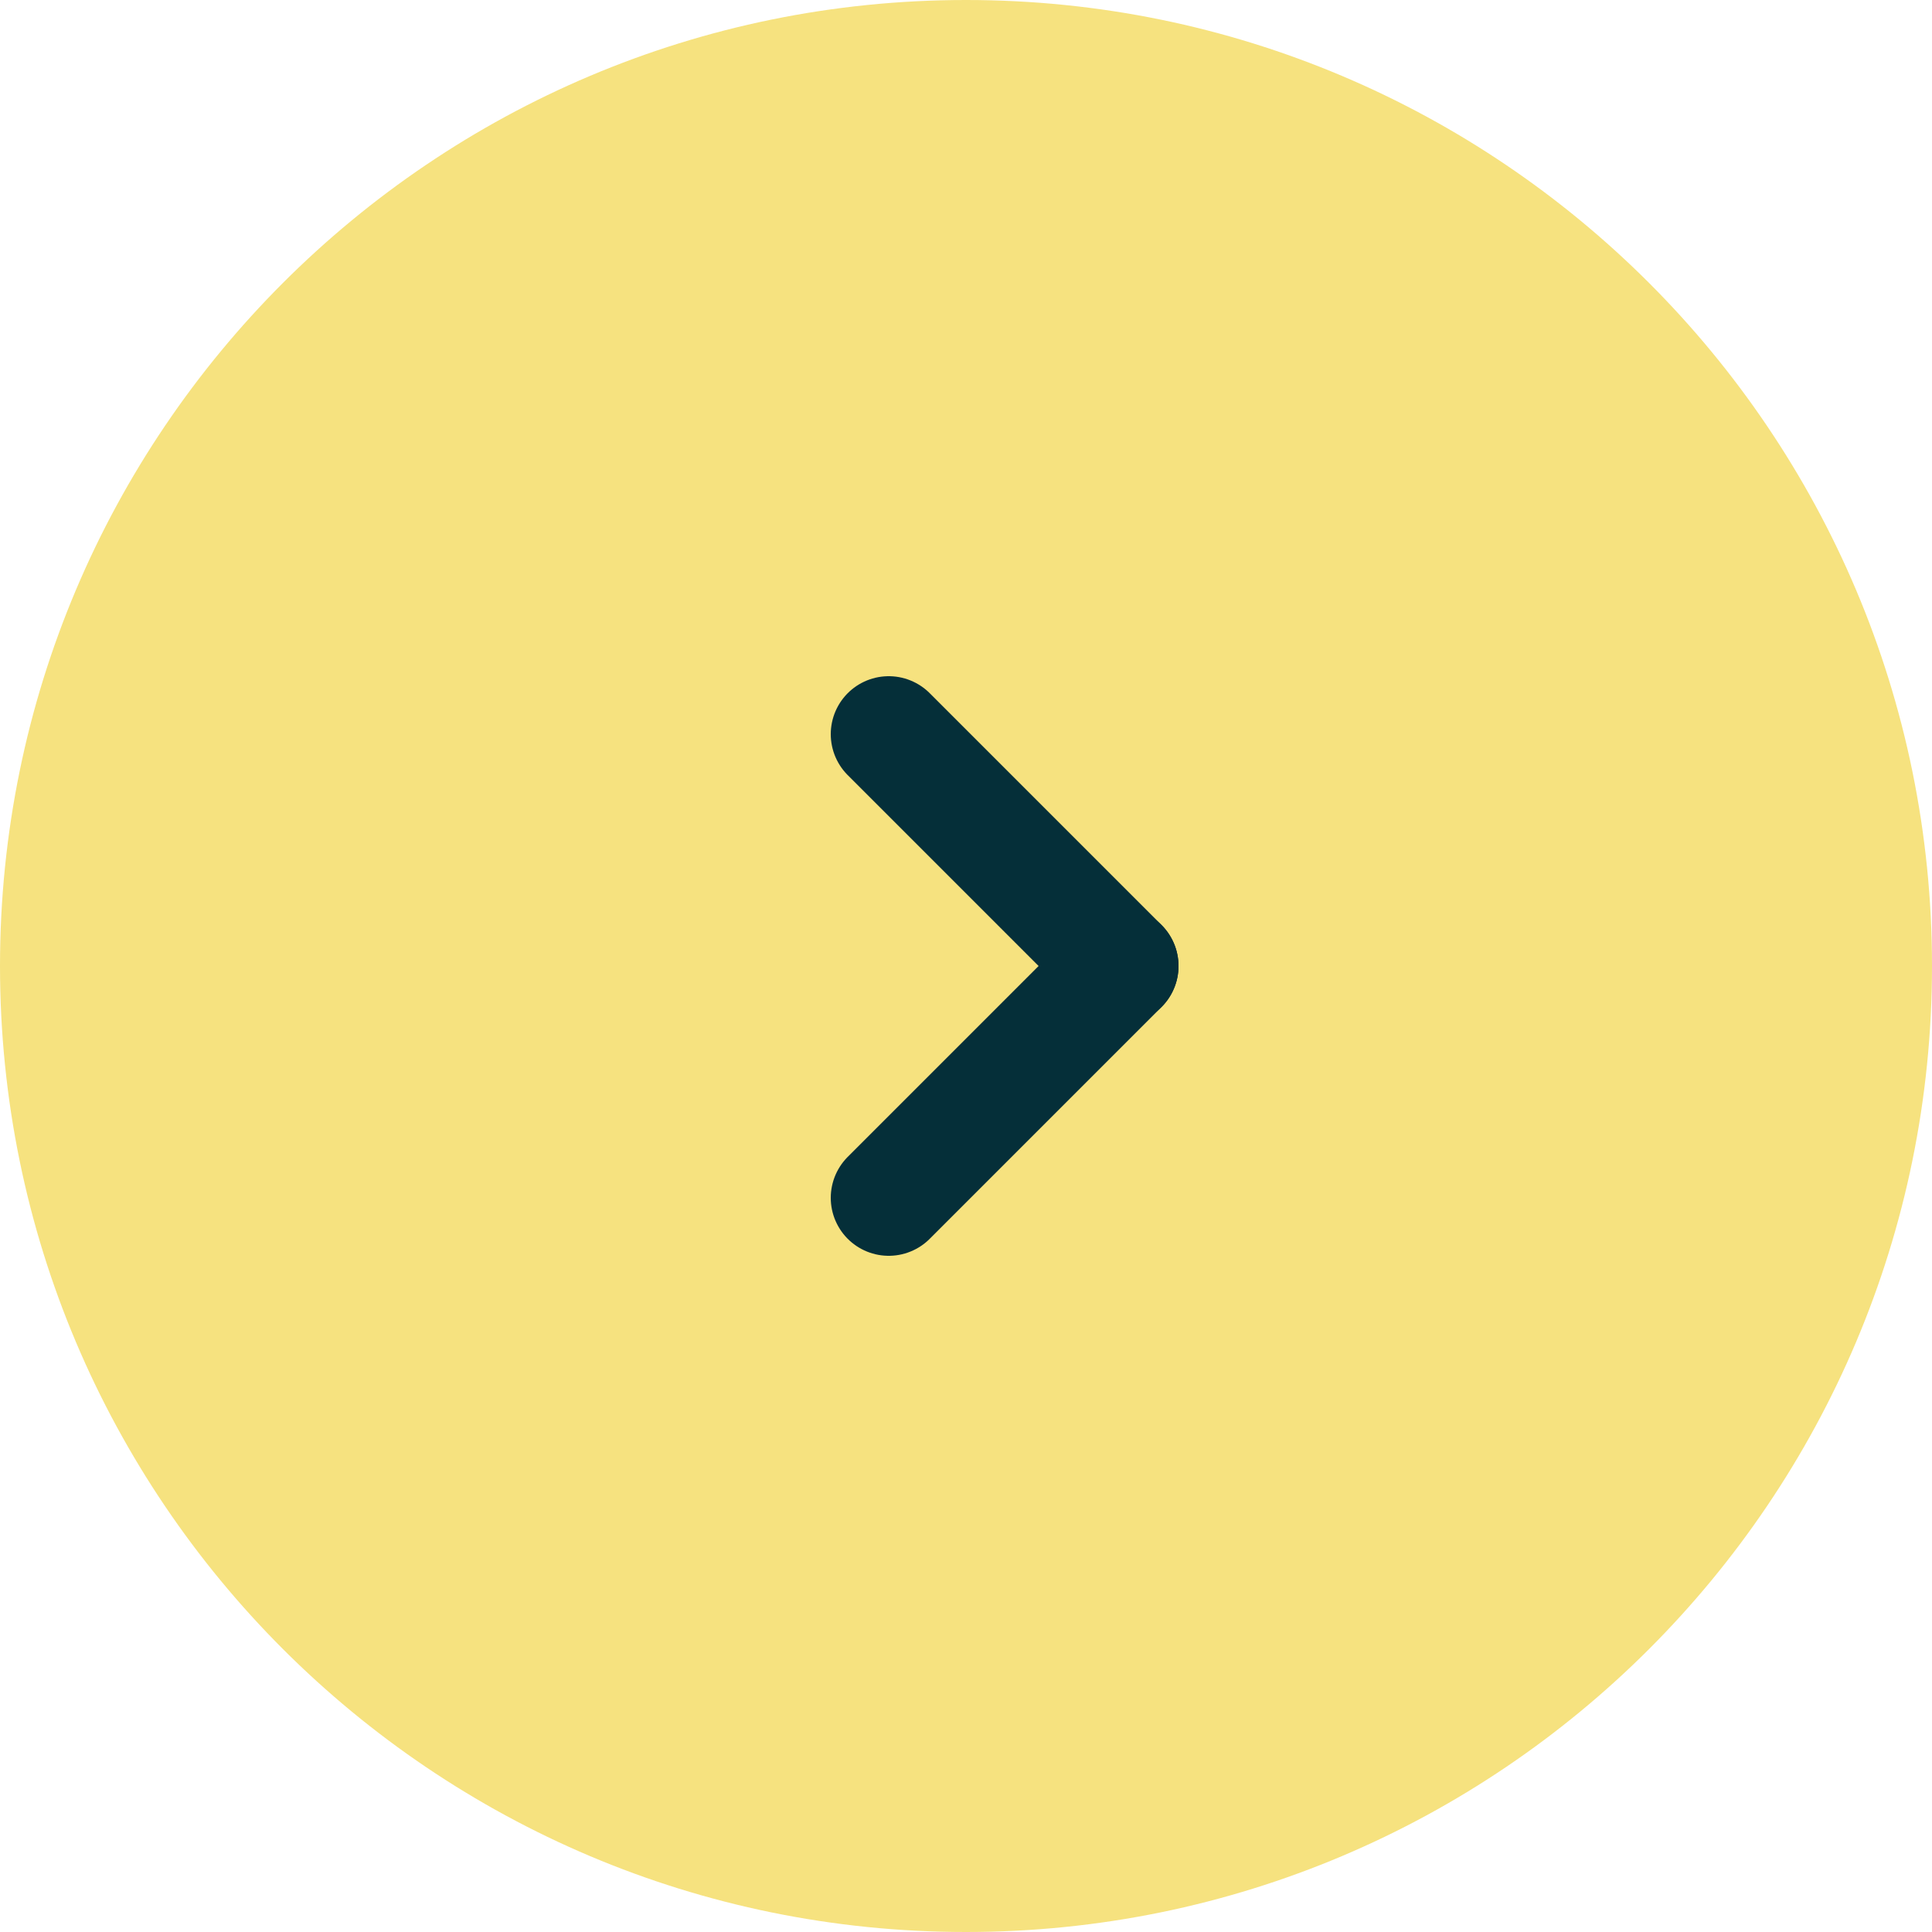
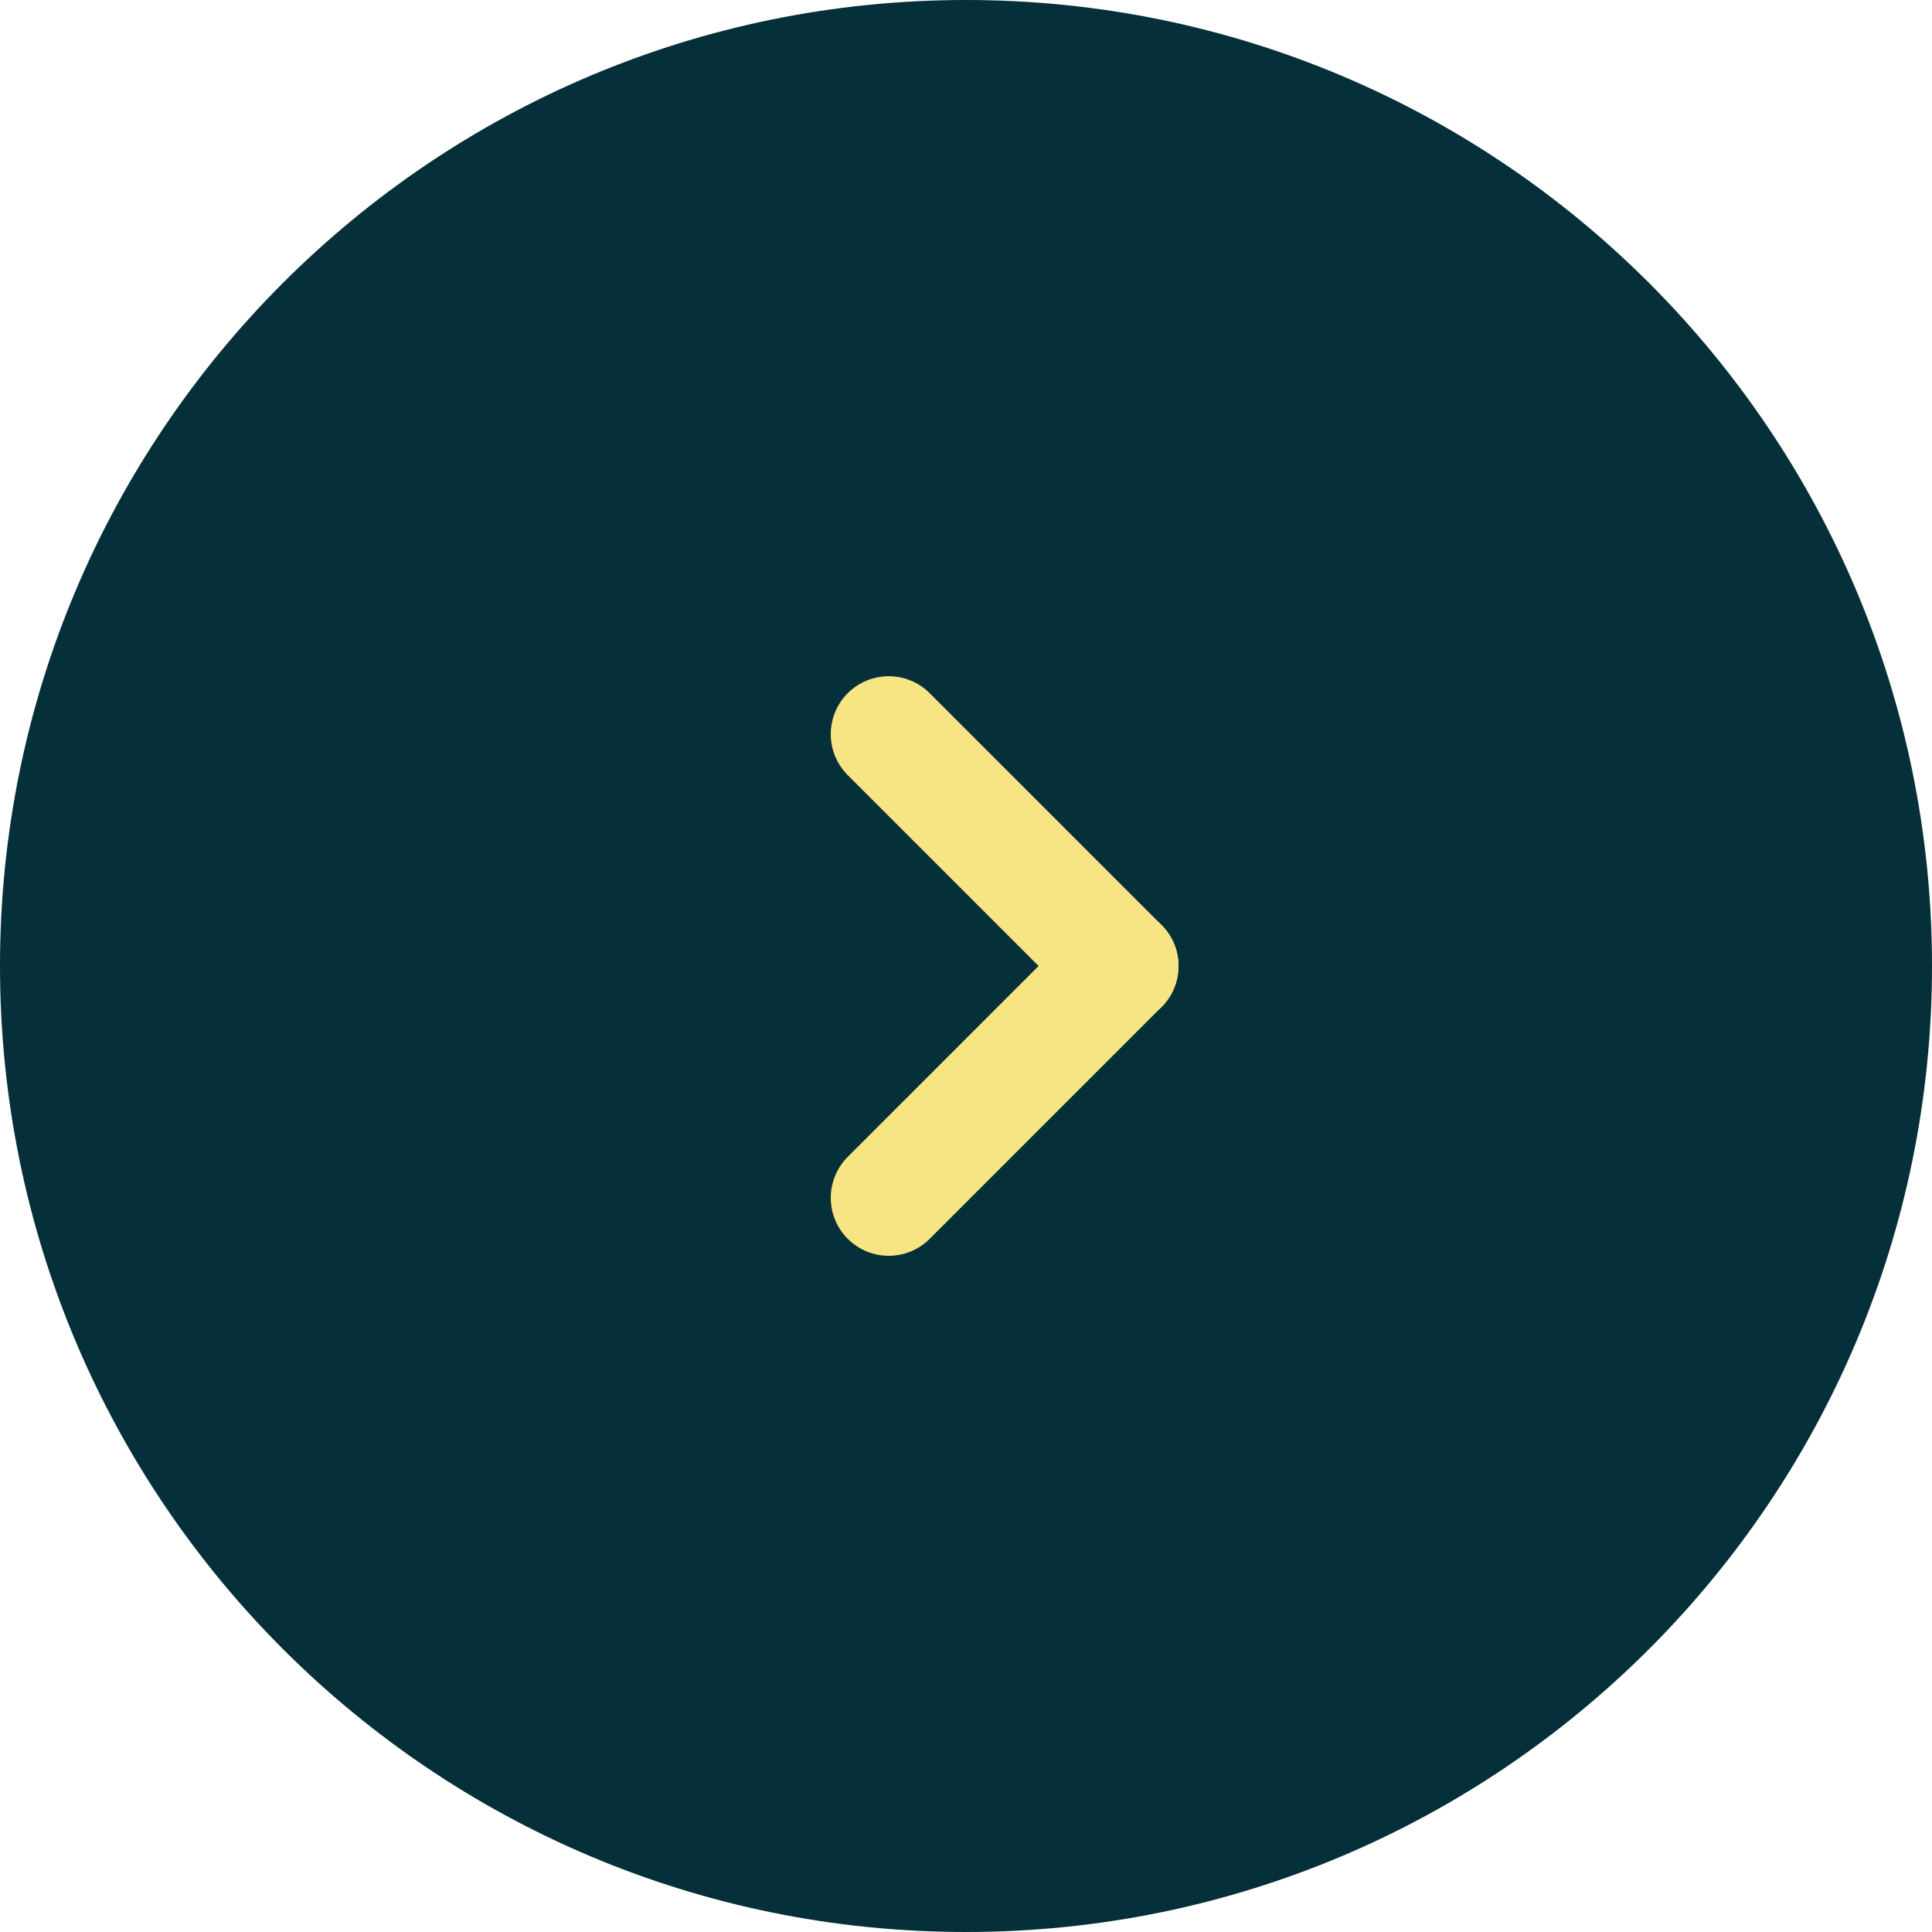
<svg xmlns="http://www.w3.org/2000/svg" width="50" height="50" viewBox="0 0 50 50">
  <g id="arrow-right" transform="translate(-211 -1380)">
-     <circle id="Ellipse_5" data-name="Ellipse 5" cx="25" cy="25" r="25" transform="translate(211 1380)" fill="#f6e27f" />
+     <circle id="Ellipse_5" data-name="Ellipse 5" cx="25" cy="25" r="25" transform="translate(211 1380)" fill="#052f39" />
    <g id="Group_4" data-name="Group 4" transform="translate(1.5 -10.5)">
-       <line id="Line_10" data-name="Line 10" x2="6" y2="6" transform="translate(232.5 1409.5)" fill="none" stroke="#052f39" stroke-linecap="round" stroke-width="3" />
-       <line id="Line_11" data-name="Line 11" x1="6" y2="6" transform="translate(232.5 1415.5)" fill="none" stroke="#052f39" stroke-linecap="round" stroke-width="3" />
+       <line id="Line_10" data-name="Line 10" x2="6" y2="6" transform="translate(232.5 1409.5)" fill="none" stroke="#f7e583" stroke-linecap="round" stroke-width="3" />
+       <line id="Line_11" data-name="Line 11" x1="6" y2="6" transform="translate(232.5 1415.5)" fill="none" stroke="#f7e583" stroke-linecap="round" stroke-width="3" />
    </g>
  </g>
</svg>
